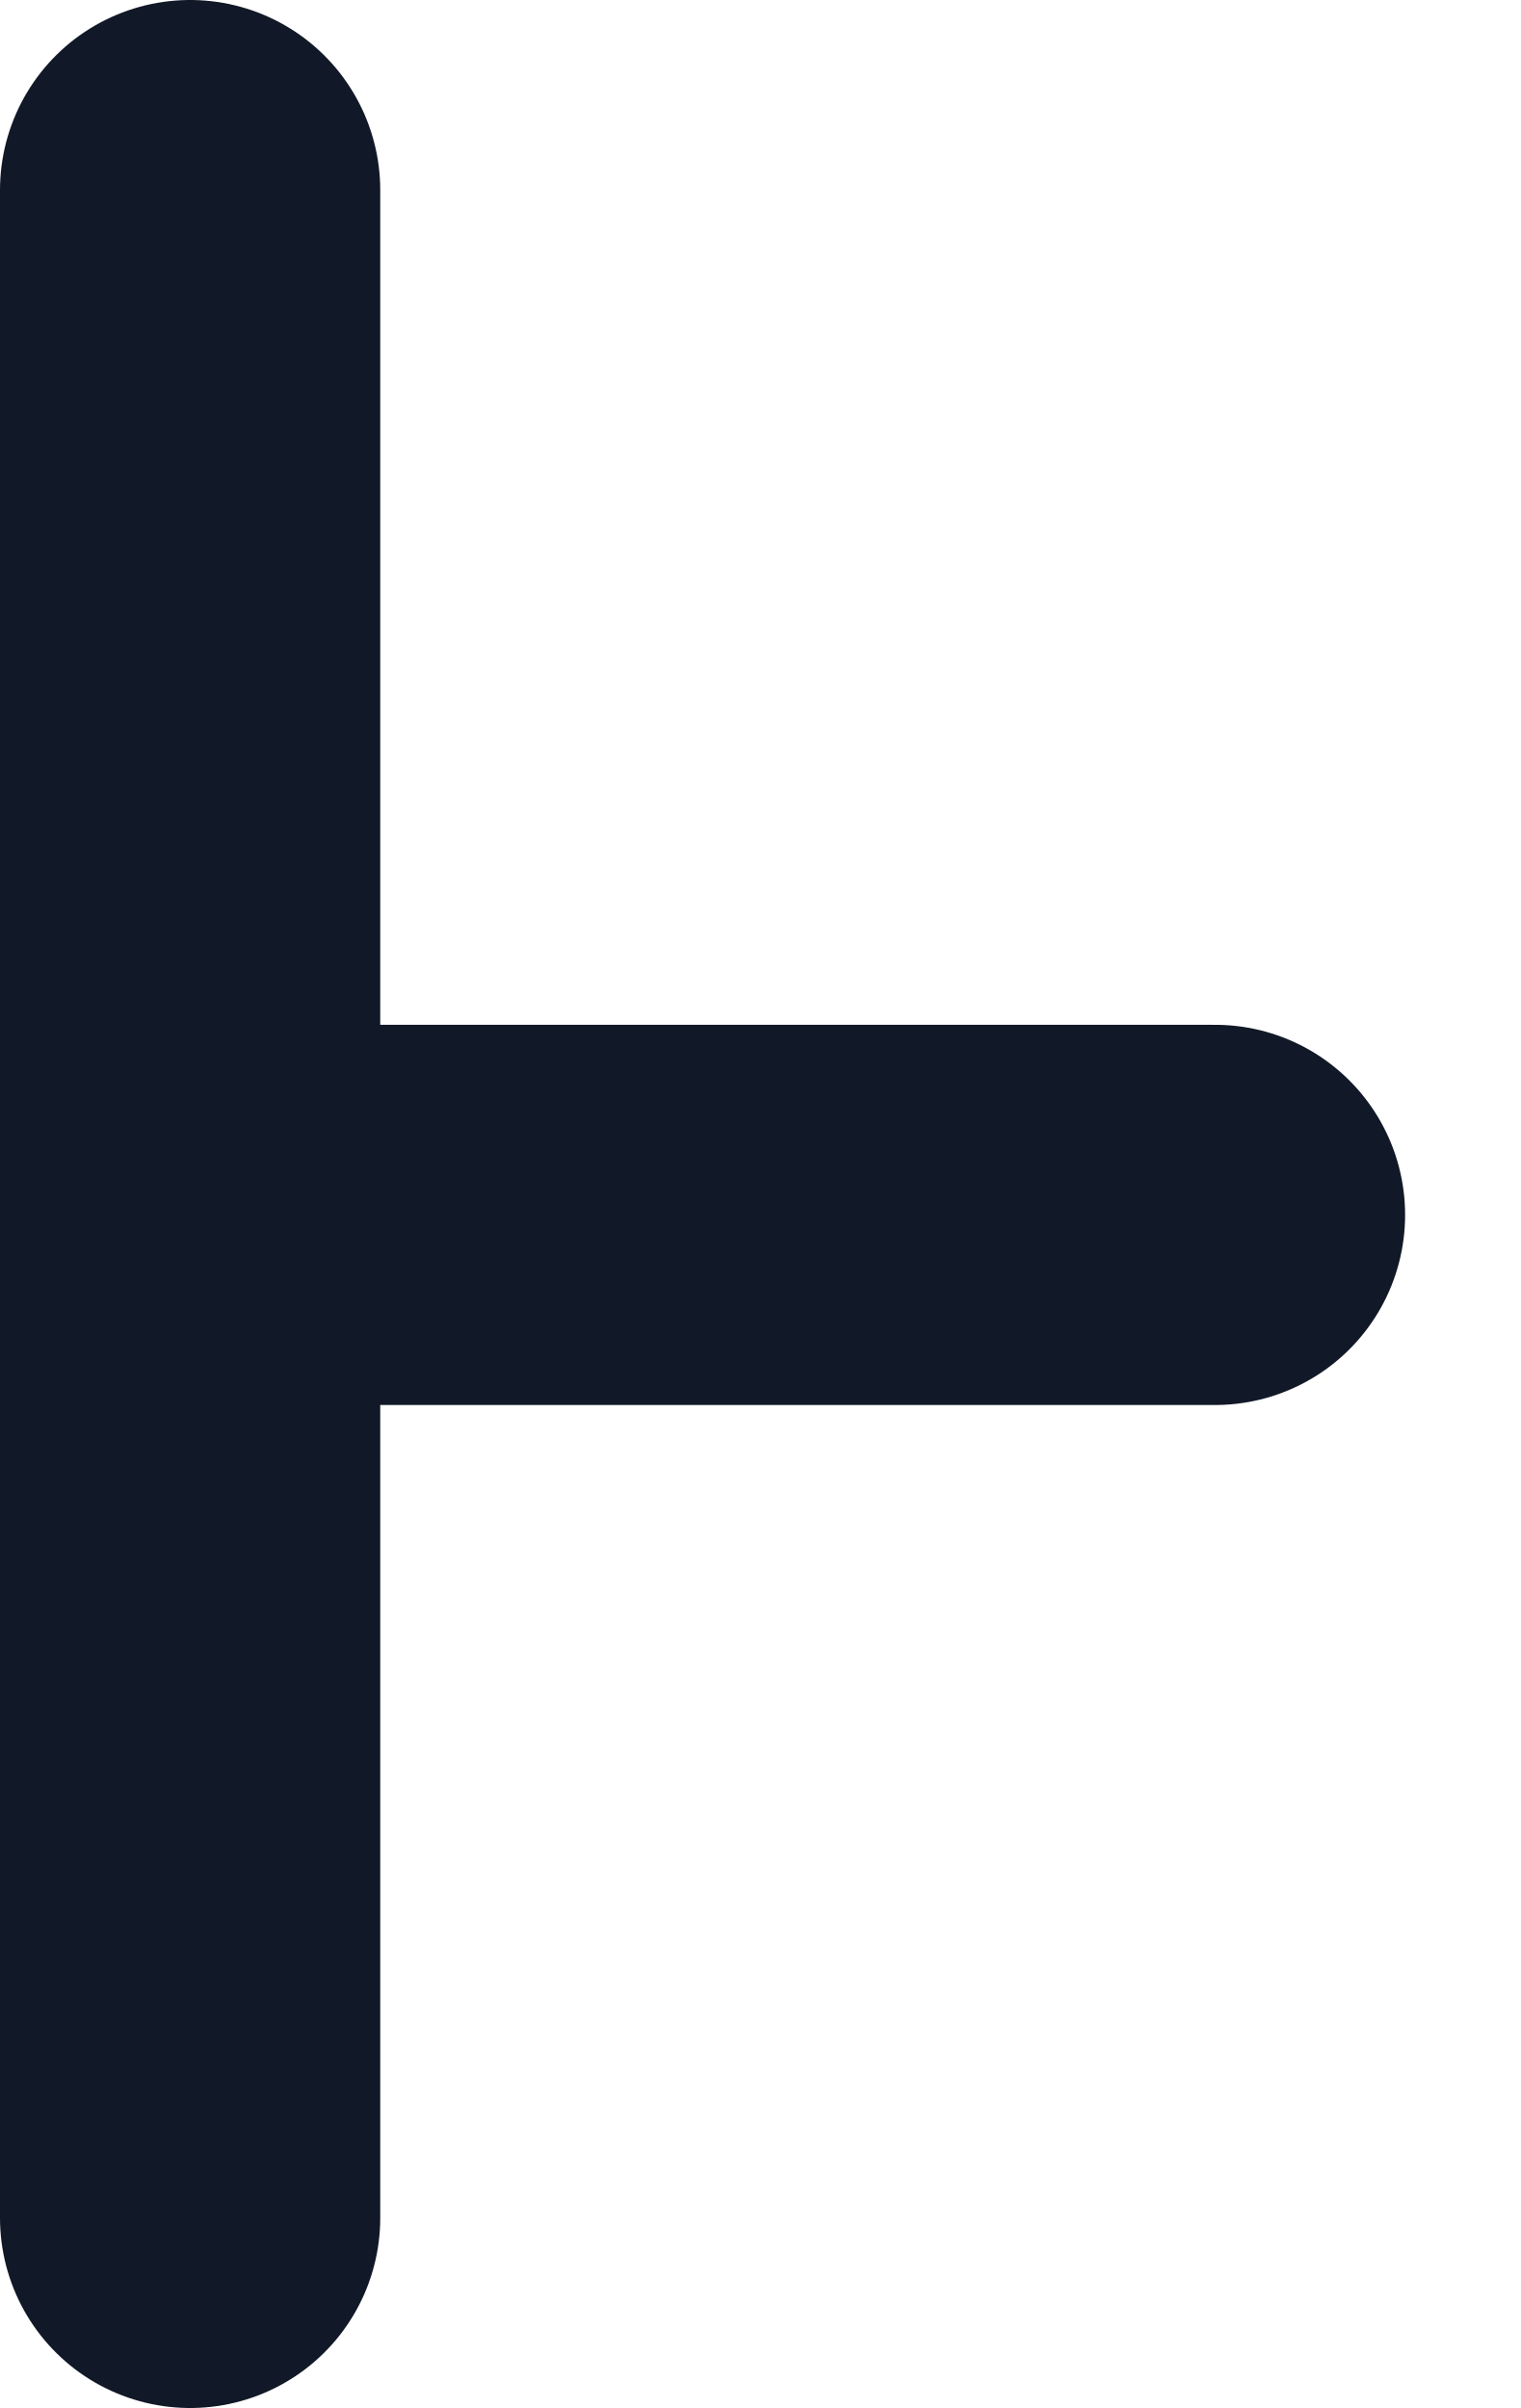
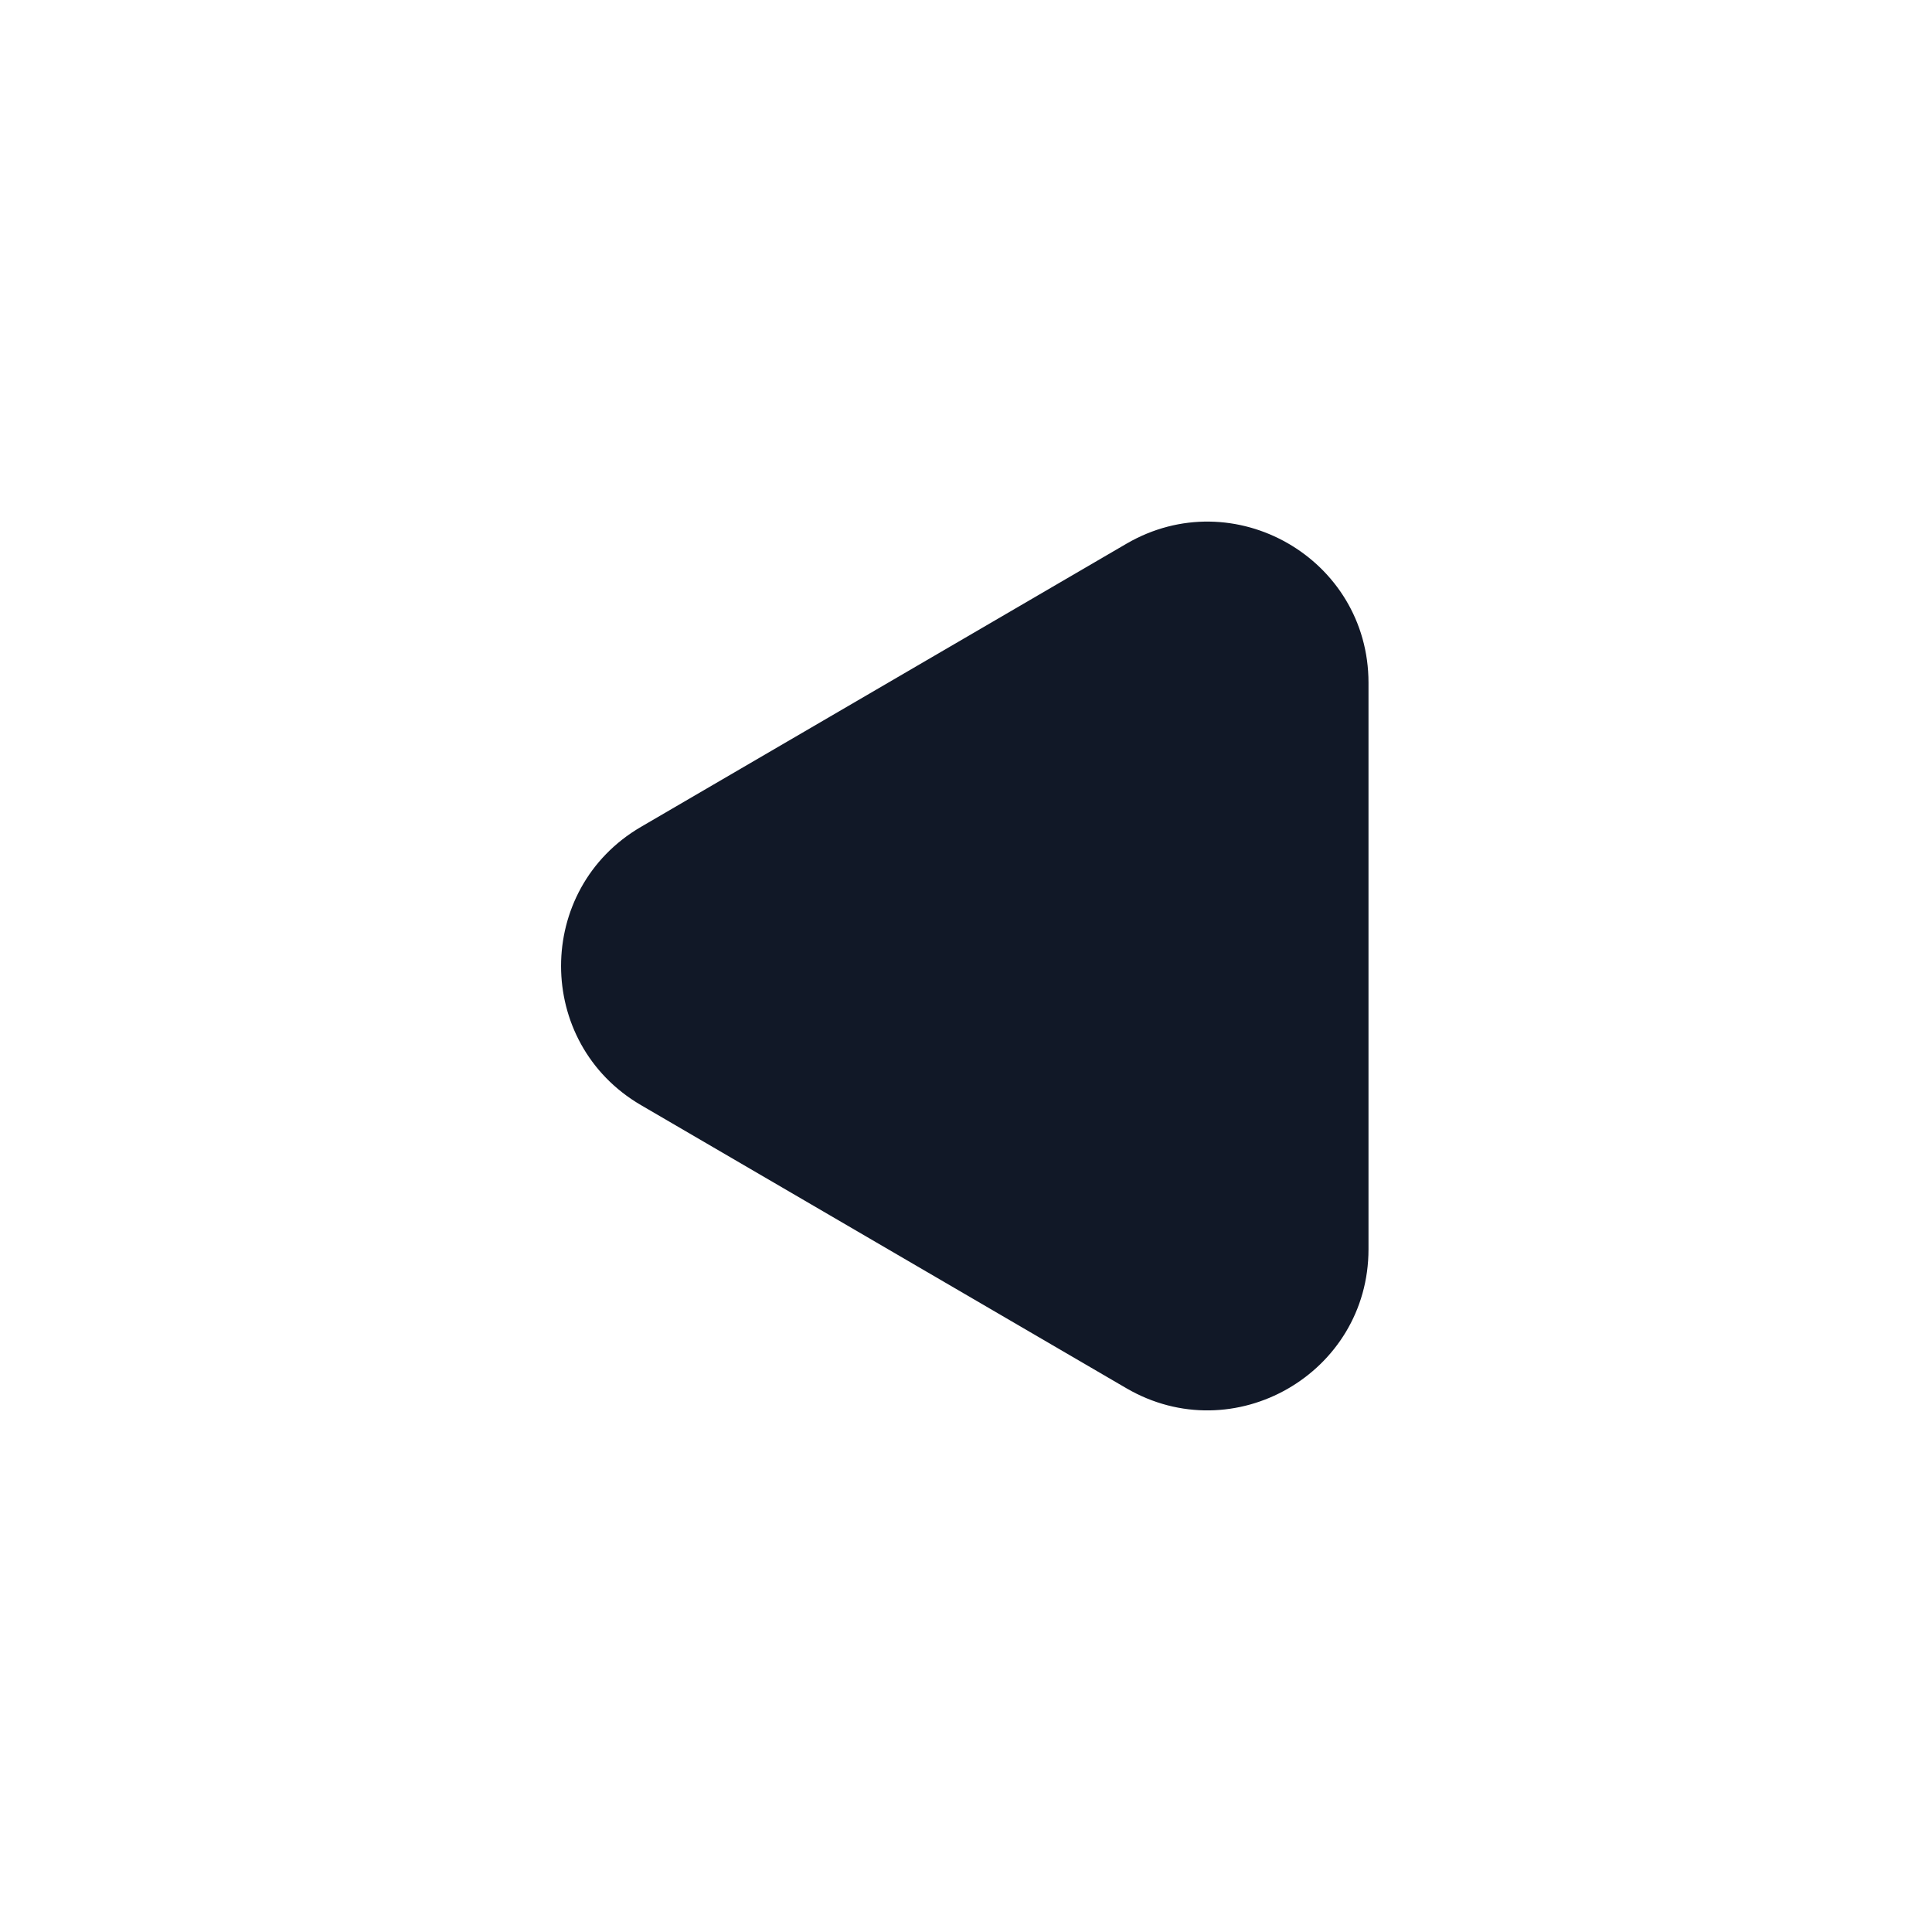
- <svg xmlns="http://www.w3.org/2000/svg" width="12" height="19" viewBox="0 0 12 19" fill="none">
-   <path d="M1.5 1.5L1.5 17.5M9.586 9.586H1.5" stroke="#111827" stroke-width="3" stroke-linecap="round" />
+ <svg xmlns="http://www.w3.org/2000/svg" width="24" height="24" viewBox="0 0 24 24" fill="none">
+   <path d="M17 15.518V8.482C17 6.938 15.326 5.977 13.992 6.755L7.962 10.272C6.639 11.044 6.639 12.956 7.962 13.728L13.992 17.245C15.326 18.023 17 17.061 17 15.518Z" fill="#111827" />
</svg>
